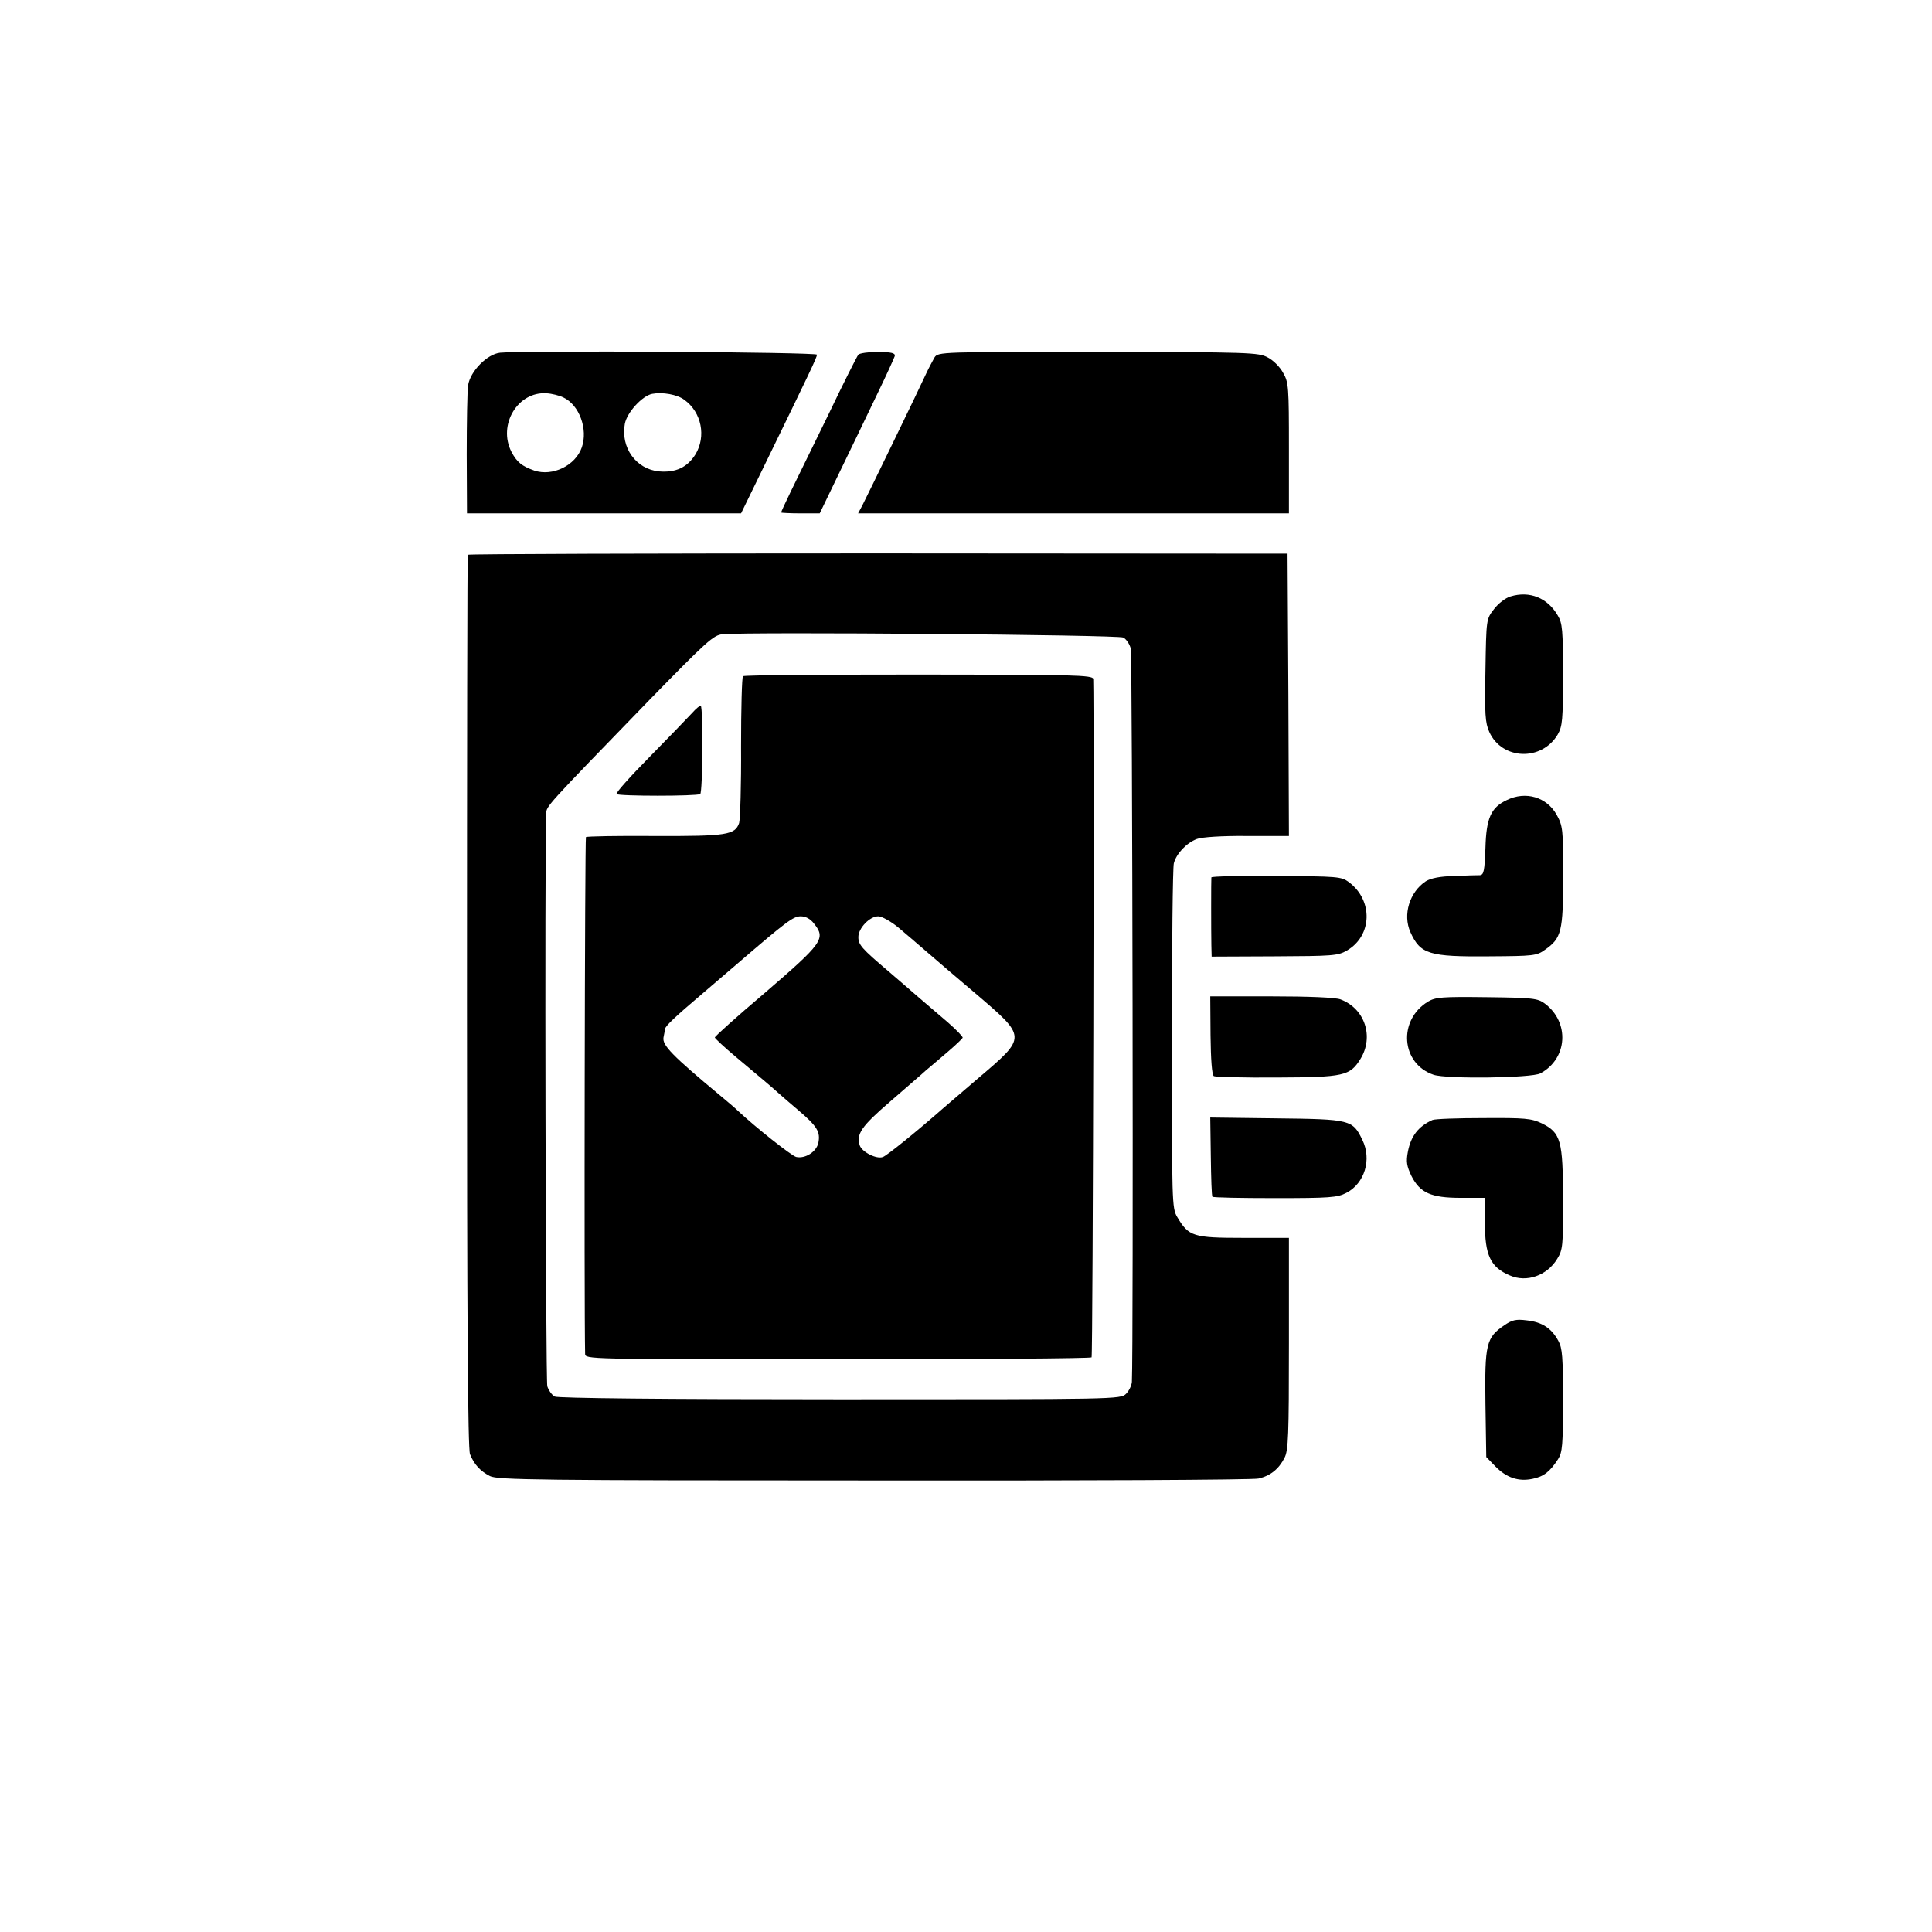
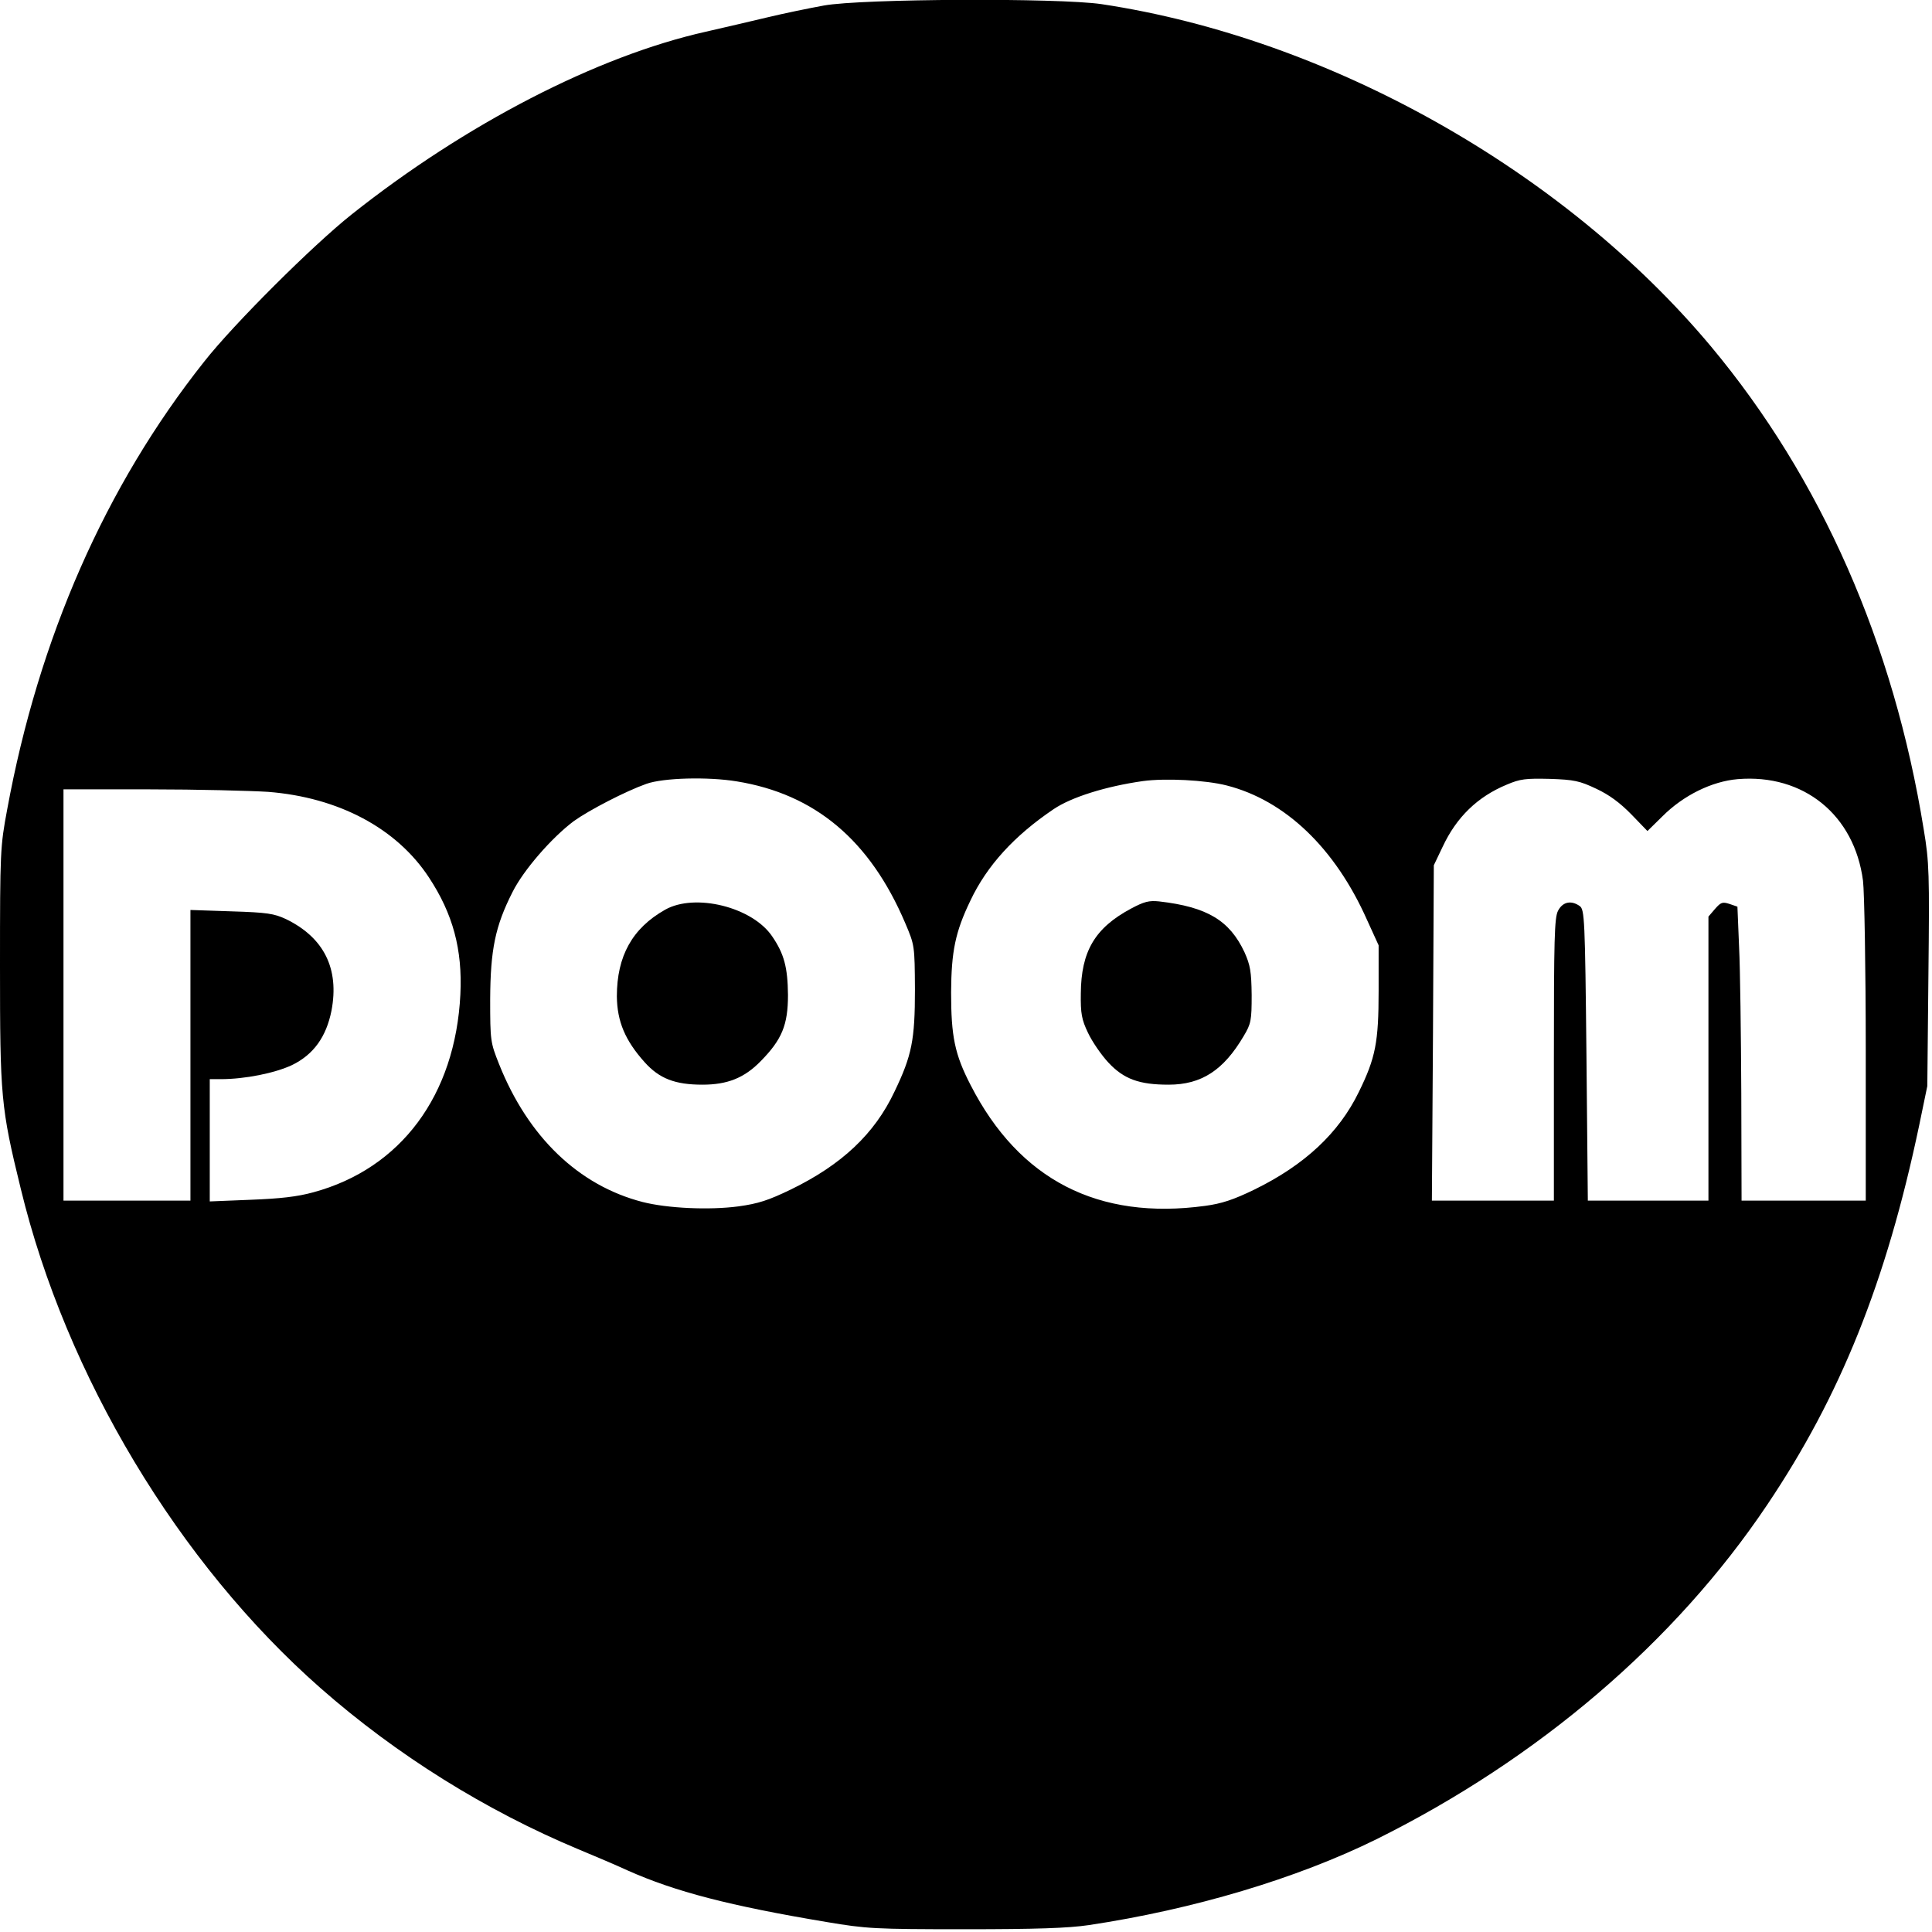
<svg xmlns="http://www.w3.org/2000/svg" version="1.0" width="700pt" height="700pt" viewBox="0 0 700 700" preserveAspectRatio="xMidYMid meet">
  <g transform="translate(0,700) scale(0.1,-0.1)" fill="#000000" stroke="none">
-     <path d="M1812 5722 c-47 -5 -108 -67 -116 -118 -3 -22 -5 -135 -5 -251 l1 -213 497 0 496 0 77 158 c174 357 198 407 198 417 0 9 -1055 16 -1148 7z m229 -162 c58 -27 90 -115 67 -181 -23 -66 -106 -106 -172 -84 -45 16 -63 30 -83 68 -50 98 23 219 127 212 19 -1 47 -8 61 -15z m439 -9 c62 -45 79 -132 40 -197 -30 -48 -72 -67 -132 -62 -84 8 -140 87 -124 173 8 41 63 101 99 108 37 7 91 -2 117 -22z" />
-     <path d="M3110 5715 c-5 -6 -54 -103 -108 -216 -55 -112 -116 -237 -136 -278 -20 -41 -36 -76 -36 -78 0 -1 32 -3 70 -3 l70 0 69 143 c38 78 98 203 134 278 36 74 67 142 69 149 2 11 -12 14 -60 15 -35 0 -68 -5 -72 -10z" />
-     <path d="M3386 5705 c-6 -11 -21 -38 -31 -60 -24 -53 -213 -442 -231 -477 l-15 -28 781 0 780 0 0 236 c0 221 -1 239 -21 273 -11 21 -36 46 -56 56 -33 18 -65 19 -614 20 -570 0 -580 0 -593 -20z" />
-     <path d="M1695 4990 c-2 -3 -3 -731 -3 -1619 0 -1143 3 -1622 11 -1640 15 -37 37 -61 72 -79 27 -14 172 -16 1390 -16 748 -1 1376 2 1395 7 43 10 73 34 94 75 14 27 16 80 16 414 l0 383 -164 0 c-184 0 -199 5 -241 76 -19 32 -19 54 -19 644 0 335 3 622 7 637 9 35 46 74 83 88 17 7 93 12 182 11 l152 0 -2 512 -3 511 -1483 1 c-816 0 -1485 -2 -1487 -5z m2375 -300 c11 -6 23 -24 27 -40 6 -23 10 -2536 4 -2657 -1 -13 -10 -32 -21 -43 -20 -20 -33 -20 -1036 -20 -643 0 -1022 4 -1034 10 -10 5 -22 22 -27 37 -6 21 -10 1922 -4 2074 1 29 -8 19 374 413 208 213 232 235 265 238 103 9 1434 -2 1452 -12z" />
-     <path d="M2692 4550 c-4 -3 -7 -117 -7 -255 1 -137 -3 -262 -7 -277 -15 -43 -44 -48 -306 -47 -134 1 -245 -1 -249 -4 -4 -5 -7 -1696 -3 -1872 0 -20 4 -20 914 -20 503 0 917 3 921 7 5 5 10 2338 6 2458 -1 14 -70 16 -631 16 -347 0 -634 -2 -638 -6z m257 -896 c44 -55 33 -70 -181 -254 -98 -83 -178 -155 -178 -159 0 -3 35 -36 77 -71 97 -81 132 -111 153 -130 9 -8 42 -37 73 -63 68 -58 80 -78 72 -118 -7 -32 -47 -58 -80 -51 -17 4 -148 108 -211 167 -11 11 -41 36 -65 56 -173 144 -210 182 -205 210 3 13 5 27 5 30 2 12 37 45 136 129 55 47 111 95 125 107 179 154 204 173 231 173 18 0 35 -9 48 -26z m304 -13 c25 -21 73 -62 104 -89 32 -28 112 -96 178 -152 186 -159 186 -156 11 -305 -76 -65 -96 -82 -126 -108 -100 -88 -208 -175 -221 -179 -23 -9 -76 18 -84 42 -13 41 6 69 108 157 56 49 116 100 132 115 17 14 53 45 80 68 28 24 51 46 53 50 1 4 -23 29 -54 56 -32 27 -78 67 -104 89 -25 22 -75 65 -110 95 -99 84 -110 97 -110 125 0 32 41 75 72 75 13 0 45 -18 71 -39z" />
-     <path d="M2507 4416 c-16 -17 -85 -89 -154 -159 -69 -70 -123 -130 -119 -134 7 -8 290 -8 303 0 9 5 11 313 2 320 -2 2 -17 -10 -32 -27z" />
-     <path d="M5473 4839 c-18 -5 -45 -26 -60 -46 -28 -36 -28 -36 -31 -222 -3 -158 -1 -190 14 -223 46 -102 190 -107 248 -9 17 30 19 53 19 216 0 162 -2 187 -19 215 -37 64 -102 90 -171 69z" />
-     <path d="M5459 4101 c-57 -27 -74 -65 -77 -173 -3 -83 -6 -98 -20 -99 -10 0 -51 -1 -93 -3 -52 -1 -85 -8 -103 -19 -59 -39 -84 -121 -56 -184 36 -80 67 -90 286 -88 160 1 172 2 202 24 60 42 65 66 66 266 0 171 -2 183 -24 223 -36 64 -112 87 -181 53z" />
-     <path d="M4389 3821 c-1 -8 -1 -195 0 -246 l1 -41 228 1 c209 1 230 2 262 21 92 53 96 182 7 248 -27 20 -41 21 -263 22 -129 1 -234 -1 -235 -5z" />
-     <path d="M4386 3249 c1 -87 5 -144 12 -148 5 -3 108 -6 229 -5 243 1 264 6 302 67 50 81 16 183 -72 216 -17 7 -118 11 -250 11 l-222 0 1 -141z" />
-     <path d="M5174 3371 c-110 -67 -98 -225 20 -265 46 -16 356 -12 387 5 99 53 107 185 16 253 -26 19 -43 21 -211 23 -162 2 -185 0 -212 -16z" />
-     <path d="M4387 2810 c1 -78 3 -144 6 -146 2 -3 104 -5 226 -5 198 0 227 2 259 19 66 34 93 121 58 192 -35 73 -43 75 -311 78 l-240 3 2 -141z" />
-     <path d="M5190 2942 c-51 -23 -78 -58 -89 -115 -7 -37 -4 -52 13 -88 31 -61 71 -79 178 -79 l88 0 0 -90 c0 -118 20 -161 90 -191 61 -27 135 -1 172 60 20 32 22 48 21 215 0 214 -8 242 -77 276 -38 18 -61 20 -212 19 -93 0 -176 -3 -184 -7z" />
-     <path d="M5450 2198 c-65 -44 -71 -68 -68 -285 l3 -192 33 -34 c40 -41 84 -56 135 -45 40 8 63 26 92 71 16 25 18 52 18 213 0 156 -2 189 -17 216 -25 46 -59 68 -114 74 -39 5 -53 2 -82 -18z" />
+     <path d="M2985 6980 c-55 -10 -147 -29 -205 -43 -58 -14 -158 -37 -223 -52 -393 -88 -870 -334 -1283 -662 -141 -112 -428 -398 -534 -533 -358 -451 -600 -1002 -714 -1623 -25 -134 -26 -150 -26 -566 0 -475 3 -513 75 -807 164 -678 572 -1358 1086 -1810 275 -242 599 -444 934 -584 55 -23 136 -57 179 -77 173 -77 369 -128 722 -187 143 -24 172 -26 500 -26 258 0 375 4 449 15 380 57 754 169 1042 311 586 291 1082 714 1416 1212 265 394 431 807 550 1372 l30 145 4 400 c4 371 3 411 -17 530 -109 675 -372 1272 -771 1750 -534 638 -1384 1116 -2208 1240 -156 23 -868 20 -1006 -5z m-316 -2811 c284 -46 483 -213 611 -514 34 -80 34 -81 35 -240 0 -183 -11 -239 -74 -370 -72 -153 -191 -265 -376 -355 -81 -39 -117 -51 -190 -61 -106 -14 -257 -7 -347 16 -232 60 -415 236 -520 500 -31 78 -32 84 -32 235 1 179 18 264 81 388 40 80 142 197 222 257 56 40 187 108 263 135 62 22 223 26 327 9z m1776 -15 c211 -54 392 -226 508 -487 l42 -92 0 -165 c0 -186 -11 -243 -72 -367 -72 -148 -196 -264 -378 -353 -76 -37 -119 -51 -178 -59 -388 -53 -674 94 -850 437 -58 112 -71 177 -71 337 1 148 15 218 70 332 60 127 159 235 301 331 65 44 190 83 324 102 81 11 226 4 304 -16z m1339 -12 c47 -22 86 -51 127 -93 l58 -60 55 54 c75 75 178 126 272 134 239 20 423 -130 454 -368 5 -40 10 -318 10 -616 l0 -543 -225 0 -225 0 -1 388 c-1 213 -4 452 -8 532 l-6 145 -29 10 c-25 8 -31 6 -52 -18 l-24 -28 0 -515 0 -514 -219 0 -218 0 -5 527 c-5 493 -7 527 -24 540 -31 22 -62 16 -79 -17 -13 -25 -15 -101 -15 -540 l0 -510 -221 0 -221 0 4 608 3 607 32 67 c50 107 126 181 232 225 49 21 69 23 156 21 88 -3 108 -7 169 -36z m-4813 -11 c256 -20 466 -132 583 -310 87 -132 122 -261 114 -424 -18 -365 -215 -631 -533 -717 -58 -16 -121 -23 -227 -27 l-148 -6 0 222 0 221 39 0 c89 0 197 22 259 51 78 38 124 102 143 197 29 152 -27 265 -165 332 -43 20 -68 24 -197 28 l-149 5 0 -527 0 -526 -230 0 -230 0 0 745 0 745 313 0 c171 0 364 -5 428 -9z" />
+     <path d="M2410 3704 c-119 -67 -175 -168 -175 -314 1 -91 30 -160 101 -239 53 -59 110 -81 209 -81 90 0 151 24 210 84 78 79 100 132 100 241 -1 100 -14 149 -57 212 -72 107 -280 158 -388 97z" />
+     <path d="M4098 3708 c-131 -70 -181 -155 -182 -308 -1 -72 3 -94 26 -142 15 -32 48 -80 74 -108 56 -60 112 -80 218 -80 119 0 199 52 272 176 27 45 29 57 29 149 -1 85 -5 108 -26 155 -54 115 -135 164 -309 184 -37 4 -55 -1 -102 -26z" />
  </g>
</svg>
